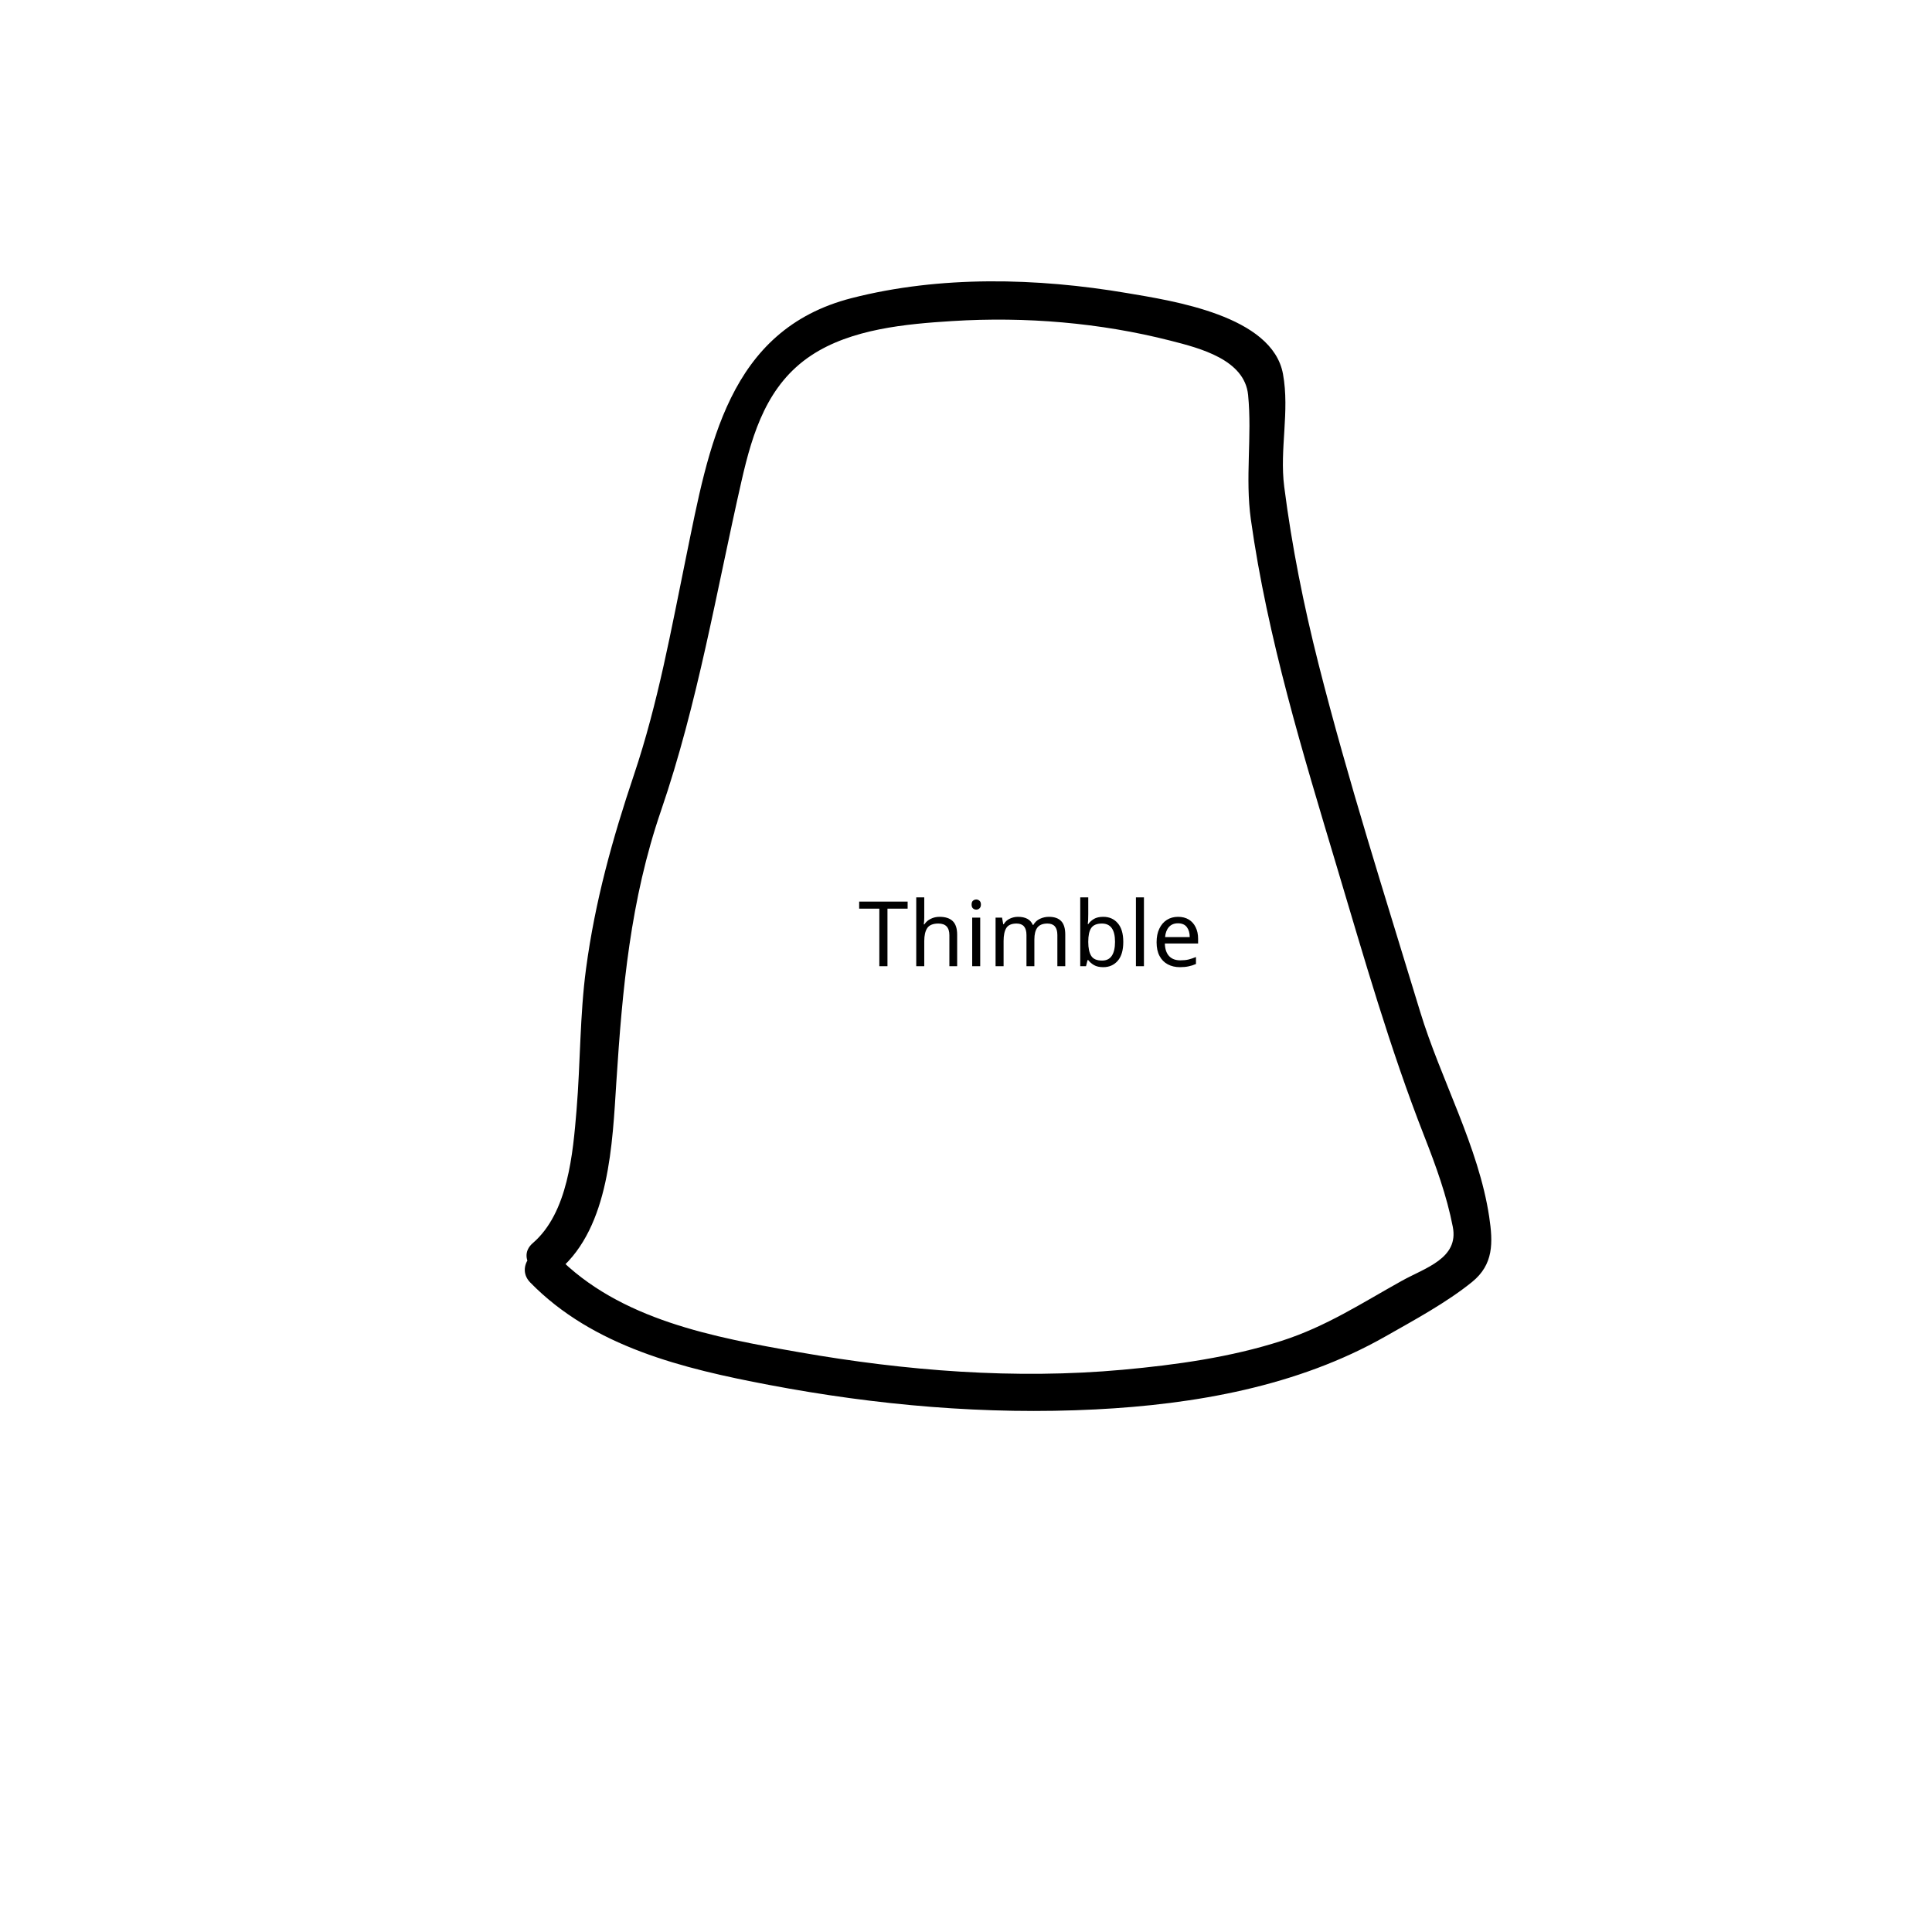
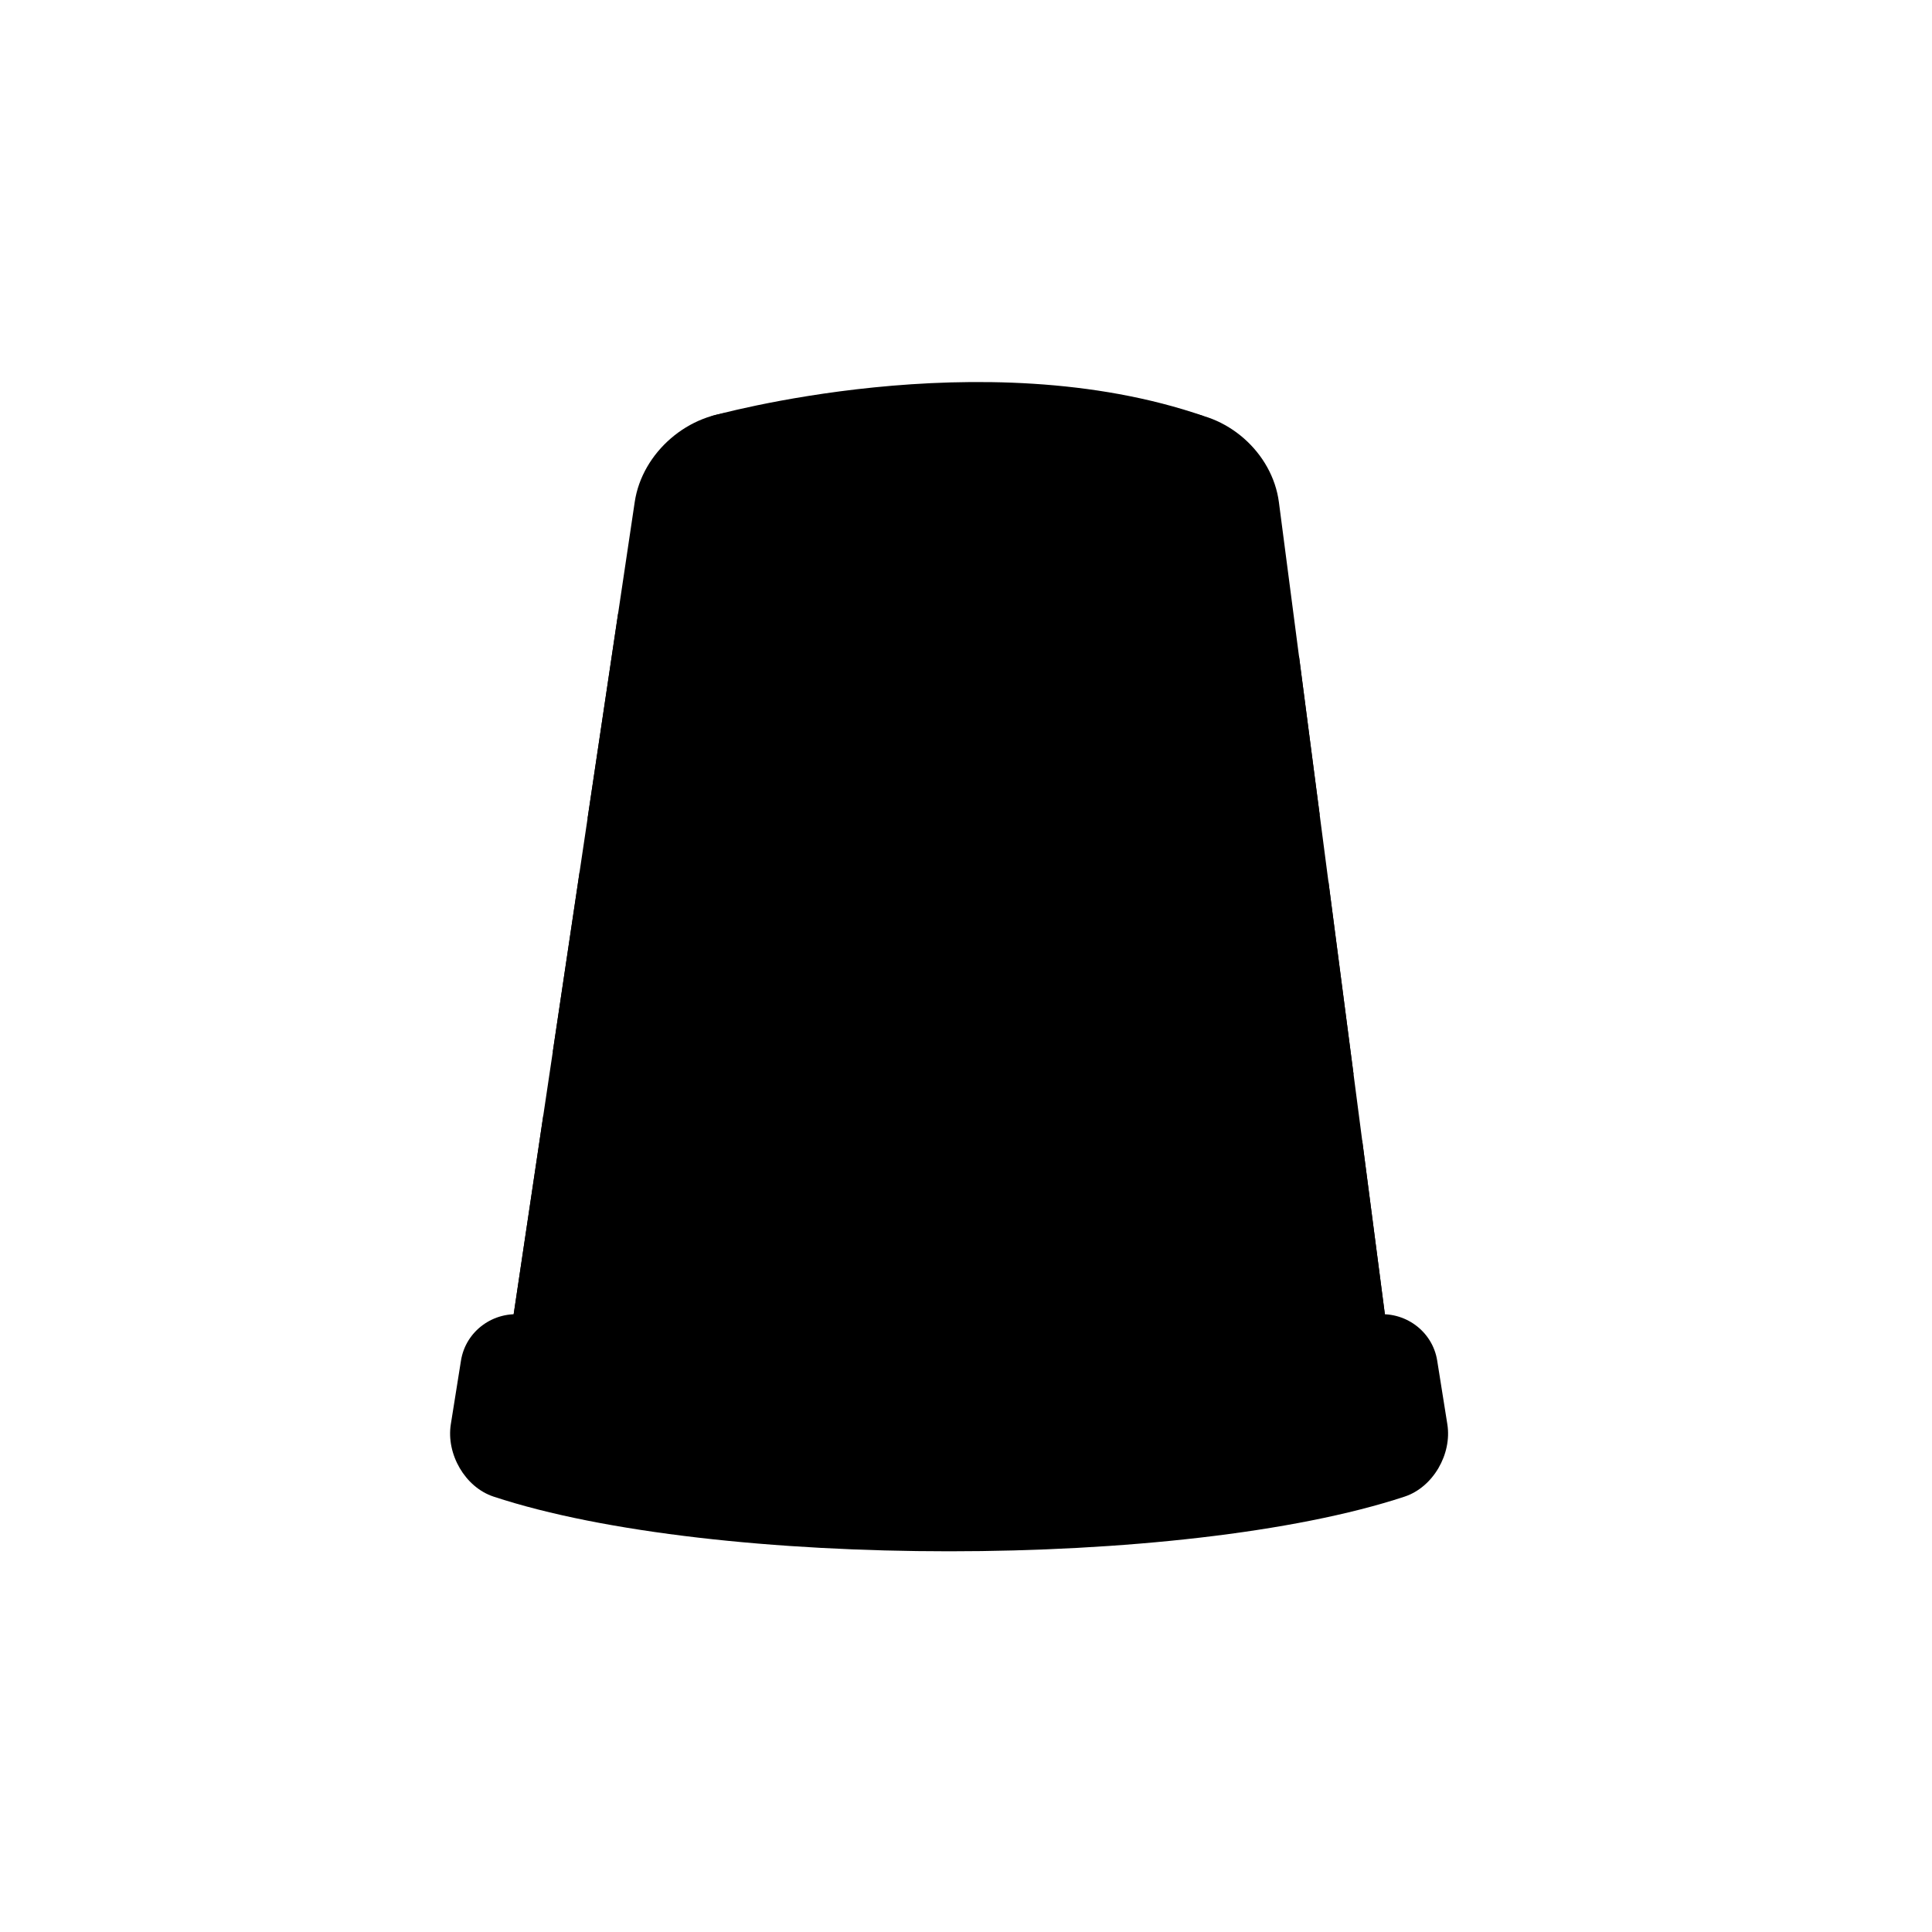
- <svg xmlns="http://www.w3.org/2000/svg" version="1.1" id="Layer_1" x="0px" y="0px" width="256px" height="256px" viewBox="0 0 256 256" enable-background="new 0 0 256 256" xml:space="preserve">
-   <rect x="76.053" y="119.51" fill="none" width="116.443" height="94.295" />
-   <text transform="matrix(1 0 0 1 113.7192 128.0303)" font-family="'MyriadPro-Regular'" font-size="12">Thimble</text>
+ <svg xmlns="http://www.w3.org/2000/svg" version="1.1" id="Capa_1" x="0px" y="0px" width="231.807px" height="231.805px" viewBox="0 0 231.807 231.805" enable-background="new 0 0 231.807 231.805" xml:space="preserve">
  <g>
-     <g>
-       <path d="M70.259,169.936c8.342,8.539,20.269,11.411,31.613,13.567c14.267,2.711,28.763,3.986,43.28,3.252    c13.189-0.667,26.788-3.064,38.38-9.647c3.759-2.134,8.168-4.516,11.531-7.245c2.854-2.317,2.777-5.206,2.266-8.616    c-1.394-9.298-6.435-18.238-9.162-27.226c-4.644-15.3-9.535-30.565-13.463-46.069c-1.957-7.729-3.53-15.565-4.54-23.475    c-0.633-4.952,0.744-9.927-0.16-14.912c-1.407-7.757-14.671-9.714-20.674-10.733c-11.908-2.022-24.743-2.342-36.494,0.672    c-16.378,4.202-18.928,19.684-21.89,34.126c-2.002,9.764-3.753,19.549-6.938,29.02c-2.862,8.512-5.159,16.775-6.354,25.701    c-0.83,6.205-0.739,12.493-1.258,18.726c-0.478,5.744-1.122,13.618-5.803,17.646c-2.448,2.106,1.105,5.626,3.535,3.535    c6.664-5.733,7.02-16.824,7.543-24.91c0.8-12.354,1.854-24.076,5.913-35.915c4.896-14.279,7.328-29.036,10.676-43.721    c1.473-6.461,3.432-12.773,9.229-16.615c5.313-3.521,12.555-4.172,18.727-4.557c9.644-0.601,19.543,0.214,28.908,2.607    c3.883,0.992,9.797,2.502,10.257,7.191c0.543,5.531-0.414,10.938,0.366,16.505c2.201,15.698,6.883,30.94,11.413,46.084    c3.585,11.986,6.999,23.976,11.563,35.623c1.532,3.912,2.984,7.89,3.783,12.024c0.809,4.183-3.653,5.413-6.755,7.139    c-5.347,2.975-9.996,6.044-15.92,7.953c-6.78,2.185-14.006,3.188-21.073,3.834c-14.262,1.301-28.777,0.143-42.847-2.321    c-11.269-1.973-23.805-4.27-32.119-12.779C71.539,164.091,68.005,167.629,70.259,169.936L70.259,169.936z" />
-     </g>
+     <path d="M172.44,163.257c-0.566-3.573-3.922-5.997-7.512-5.515c-9.72,1.313-29.176,3.485-50.16,3.248v-0.019   c-0.297,0.006-0.593,0.006-0.892,0.009c-0.297-0.003-0.594-0.003-0.896-0.009v0.019c-20.982,0.237-40.44-1.935-50.159-3.248   c-3.588-0.482-6.946,1.941-7.513,5.514l-1.217,7.629c-0.567,3.573,1.699,7.555,5.135,8.685c26.508,8.745,82.789,8.745,109.298,0   c3.435-1.134,5.702-5.111,5.132-8.685L172.44,163.257z" />
+     <path d="M66.917,134.186c-0.62,0-1.198-0.15-1.721-0.396l-4.064,27.252c0.341,0.011,0.676-0.009,1.023,0.039   c0.72,0.092,1.512,0.202,2.342,0.311c-0.098-0.346-0.167-0.704-0.167-1.082c0-2.219,1.799-4.022,4.023-4.022   c2.223,0,4.024,1.804,4.024,4.022c0,0.718-0.204,1.376-0.528,1.953c6.501,0.714,14.596,1.428,23.517,1.806   c-0.329-0.583-0.528-1.245-0.528-1.959c0-2.224,1.801-4.026,4.023-4.026s4.024,1.803,4.024,4.026c0,0.8-0.239,1.543-0.642,2.17   c2.495,0.049,5.034,0.068,7.597,0.049v-0.049l3.109,0.02l3.049-0.038v0.067c0.328,0.002,0.656,0.002,0.985,0.002   c2.973,0,5.899-0.051,8.77-0.131c-0.376-0.611-0.603-1.322-0.603-2.091c0-2.223,1.803-4.026,4.025-4.026   c2.22,0,4.021,1.804,4.021,4.026c0,0.659-0.172,1.269-0.451,1.815c8.519-0.422,16.217-1.117,22.352-1.79   c-0.285-0.551-0.457-1.159-0.457-1.825c0-2.218,1.799-4.022,4.025-4.022c2.222,0,4.021,1.805,4.021,4.022   c0,0.319-0.045,0.624-0.118,0.918c0.377-0.047,0.769-0.098,1.115-0.146c1.018-0.138,1.994-0.066,2.936,0.118l-3.177-24.362   c-0.246,0.051-0.5,0.076-0.76,0.076c-2.218,0-4.021-1.803-4.021-4.021c0-2.127,1.651-3.85,3.742-3.996l-3.021-23.181   c-0.238,0.042-0.476,0.072-0.721,0.072c-2.224,0-4.027-1.805-4.027-4.023c0-2.109,1.635-3.827,3.706-3.992l-4.893-37.513   c-0.778-5.978-6.304-10.828-12.337-10.828H88.689c-6.03,0-11.644,4.837-12.533,10.801l-5.663,37.998   c0.563-0.301,1.198-0.485,1.883-0.485c2.223,0,4.023,1.803,4.023,4.023c0,2.218-1.802,4.022-4.023,4.022   c-1.105,0-2.109-0.449-2.834-1.166L66.325,126.2c0.193-0.025,0.387-0.058,0.591-0.058c2.219,0,4.023,1.8,4.023,4.025   C70.937,132.387,69.135,134.186,66.917,134.186z" />
+     <path d="M145.277,151.39c-2.226,0-4.024-1.803-4.024-4.029c0-2.217,1.799-4.022,4.024-4.022c2.223,0,4.022,1.806,4.022,4.022   C149.3,149.587,147.5,151.39,145.277,151.39z" />
+     <path d="M145.277,121.627c-2.226,0-4.024-1.803-4.024-4.025c0-2.221,1.799-4.023,4.024-4.023c2.223,0,4.022,1.803,4.022,4.023   C149.3,119.824,147.5,121.627,145.277,121.627z" />
+     <path d="M149.3,87.568c0,2.224-1.8,4.027-4.022,4.027c-2.226,0-4.024-1.803-4.024-4.027c0-2.221,1.799-4.023,4.024-4.023   C147.5,83.548,149.3,85.353,149.3,87.568z" />
+     <path d="M141.257,53.515c2.225,0,4.024,1.803,4.024,4.025c0,2.219-1.8,4.022-4.024,4.022c-2.224,0-4.022-1.803-4.022-4.022   C137.234,55.315,139.033,53.515,141.257,53.515z" />
+     <path d="M135.719,131.805c0,2.223-1.8,4.027-4.024,4.027c-2.22,0-4.022-1.805-4.022-4.027c0-2.224,1.798-4.022,4.022-4.022   C133.923,127.782,135.719,129.581,135.719,131.805z" />
+     <path d="M129.168,67.985c2.219,0,4.022,1.805,4.022,4.023c0,2.224-1.801,4.023-4.022,4.023c-2.226,0-4.025-1.799-4.025-4.023   C125.145,69.79,126.945,67.985,129.168,67.985z" />
+     <path d="M129.168,98.839c2.219,0,4.022,1.803,4.022,4.023c0,2.22-1.801,4.024-4.022,4.024c-2.226,0-4.025-1.805-4.025-4.024   C125.145,100.641,126.945,98.839,129.168,98.839z" />
+     <path d="M113.872,151.39c-2.222,0-4.023-1.803-4.023-4.029c0-2.217,1.801-4.022,4.023-4.022c2.224,0,4.023,1.806,4.023,4.022   C117.892,149.587,116.093,151.39,113.872,151.39z" />
+     <path d="M119.612,117.064c0,2.22-1.801,4.024-4.025,4.024c-2.22,0-4.024-1.805-4.024-4.024c0-2.224,1.802-4.026,4.024-4.026   C117.81,113.037,119.612,114.84,119.612,117.064z" />
+     <path d="M117.892,87.568c0,2.224-1.8,4.027-4.023,4.027s-4.024-1.803-4.024-4.027c0-2.221,1.802-4.023,4.024-4.023   C116.093,83.548,117.892,85.353,117.892,87.568z" />
+     <path d="M112.51,53.515c2.224,0,4.024,1.803,4.024,4.025c0,2.219-1.8,4.022-4.024,4.022c-2.219,0-4.023-1.803-4.023-4.022   C108.488,55.315,110.292,53.515,112.51,53.515z" />
+     <path d="M100.58,136.921c-2.224,0-4.023-1.807-4.023-4.028c0-2.223,1.8-4.021,4.023-4.021c2.219,0,4.021,1.799,4.021,4.021   C104.598,135.115,102.799,136.921,100.58,136.921z" />
+     <path d="M104.313,101.767c0,2.218-1.8,4.022-4.023,4.022c-2.219,0-4.023-1.803-4.023-4.022c0-2.221,1.802-4.023,4.023-4.023   C102.513,97.746,104.313,99.55,104.313,101.767z" />
+     <path d="M98.86,67.985c2.222,0,4.024,1.805,4.024,4.023c0,2.224-1.799,4.023-4.024,4.023c-2.222,0-4.023-1.799-4.023-4.023   C94.837,69.79,96.637,67.985,98.86,67.985z" />
+     <circle cx="85.282" cy="58.63" r="4.024" />
+     <circle cx="85.282" cy="86.207" r="4.023" />
+     <circle cx="85.282" cy="117.608" r="4.026" />
+     <path d="M85.282,142.25c2.223,0,4.024,1.806,4.024,4.021c0,2.225-1.801,4.025-4.024,4.025c-2.221,0-4.023-1.803-4.023-4.025   C81.259,144.056,83.061,142.25,85.282,142.25z" />
+     <path d="M61.131,161.042c0,0,49.395,8.091,105.488,0.156l-10.764-82.485l-81.697-5.074" />
+     <path d="M85.282,49.944c0,0,32.543-9.24,59.225,0" />
  </g>
</svg>
